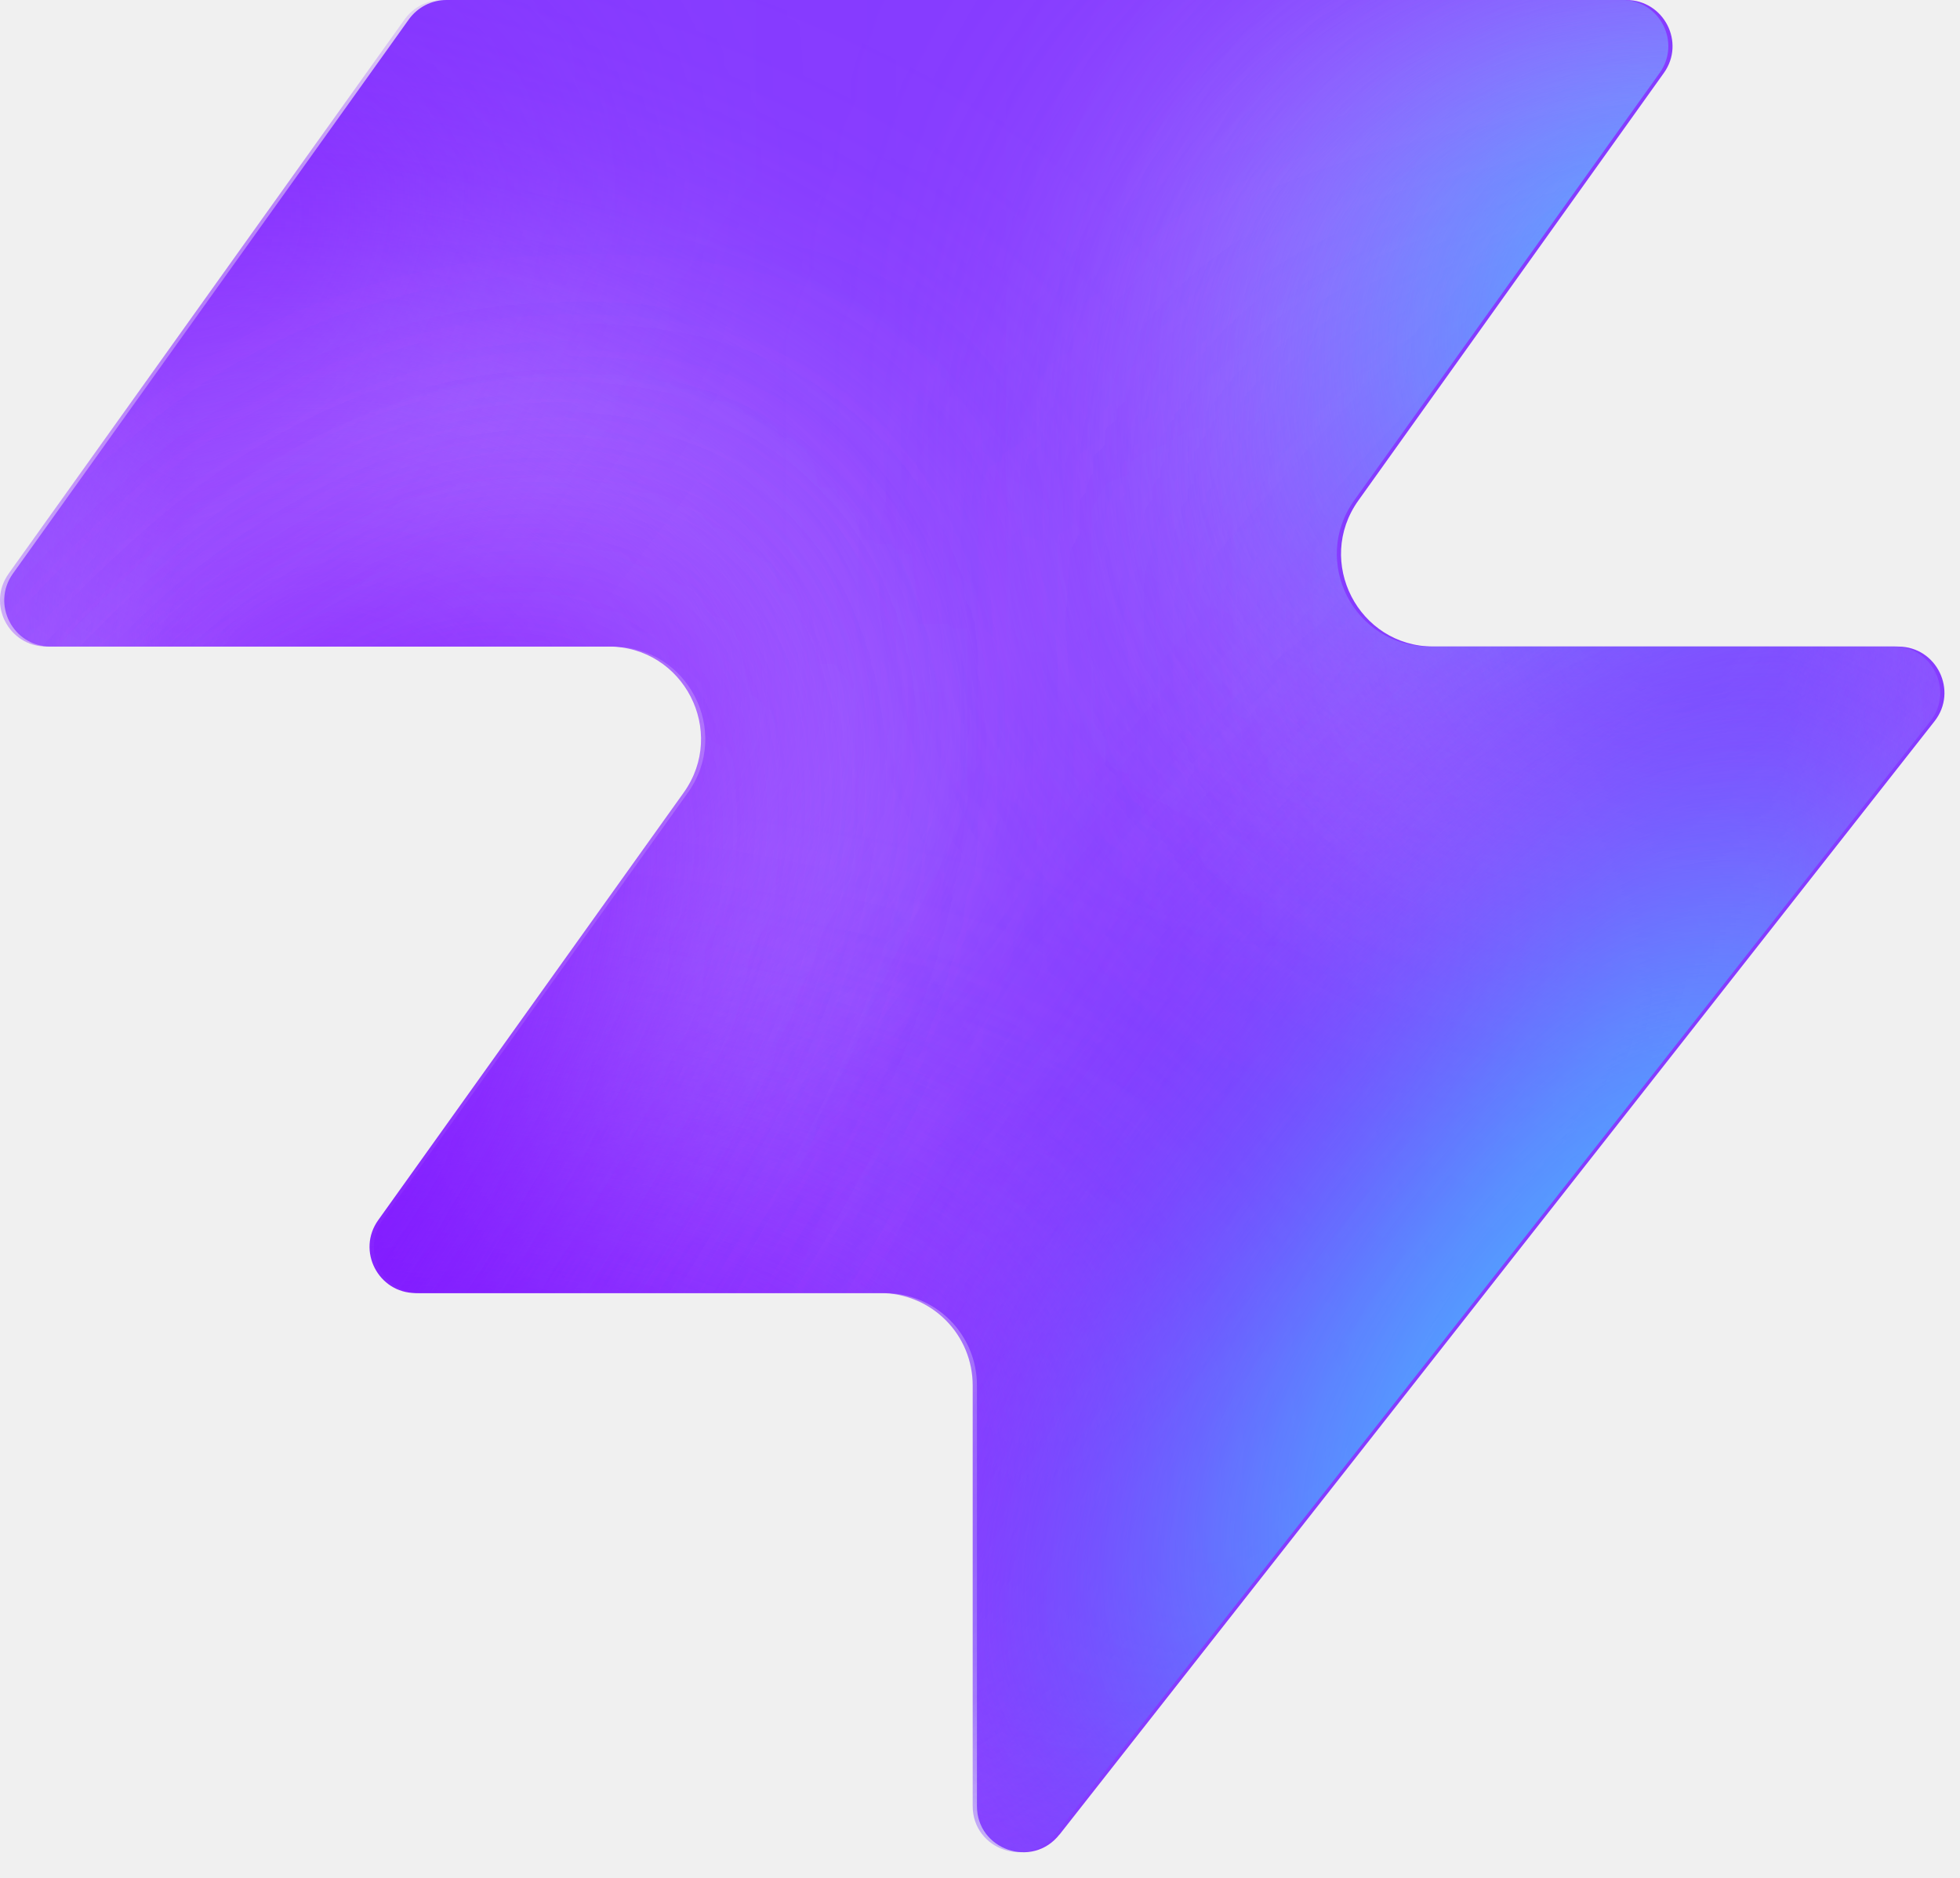
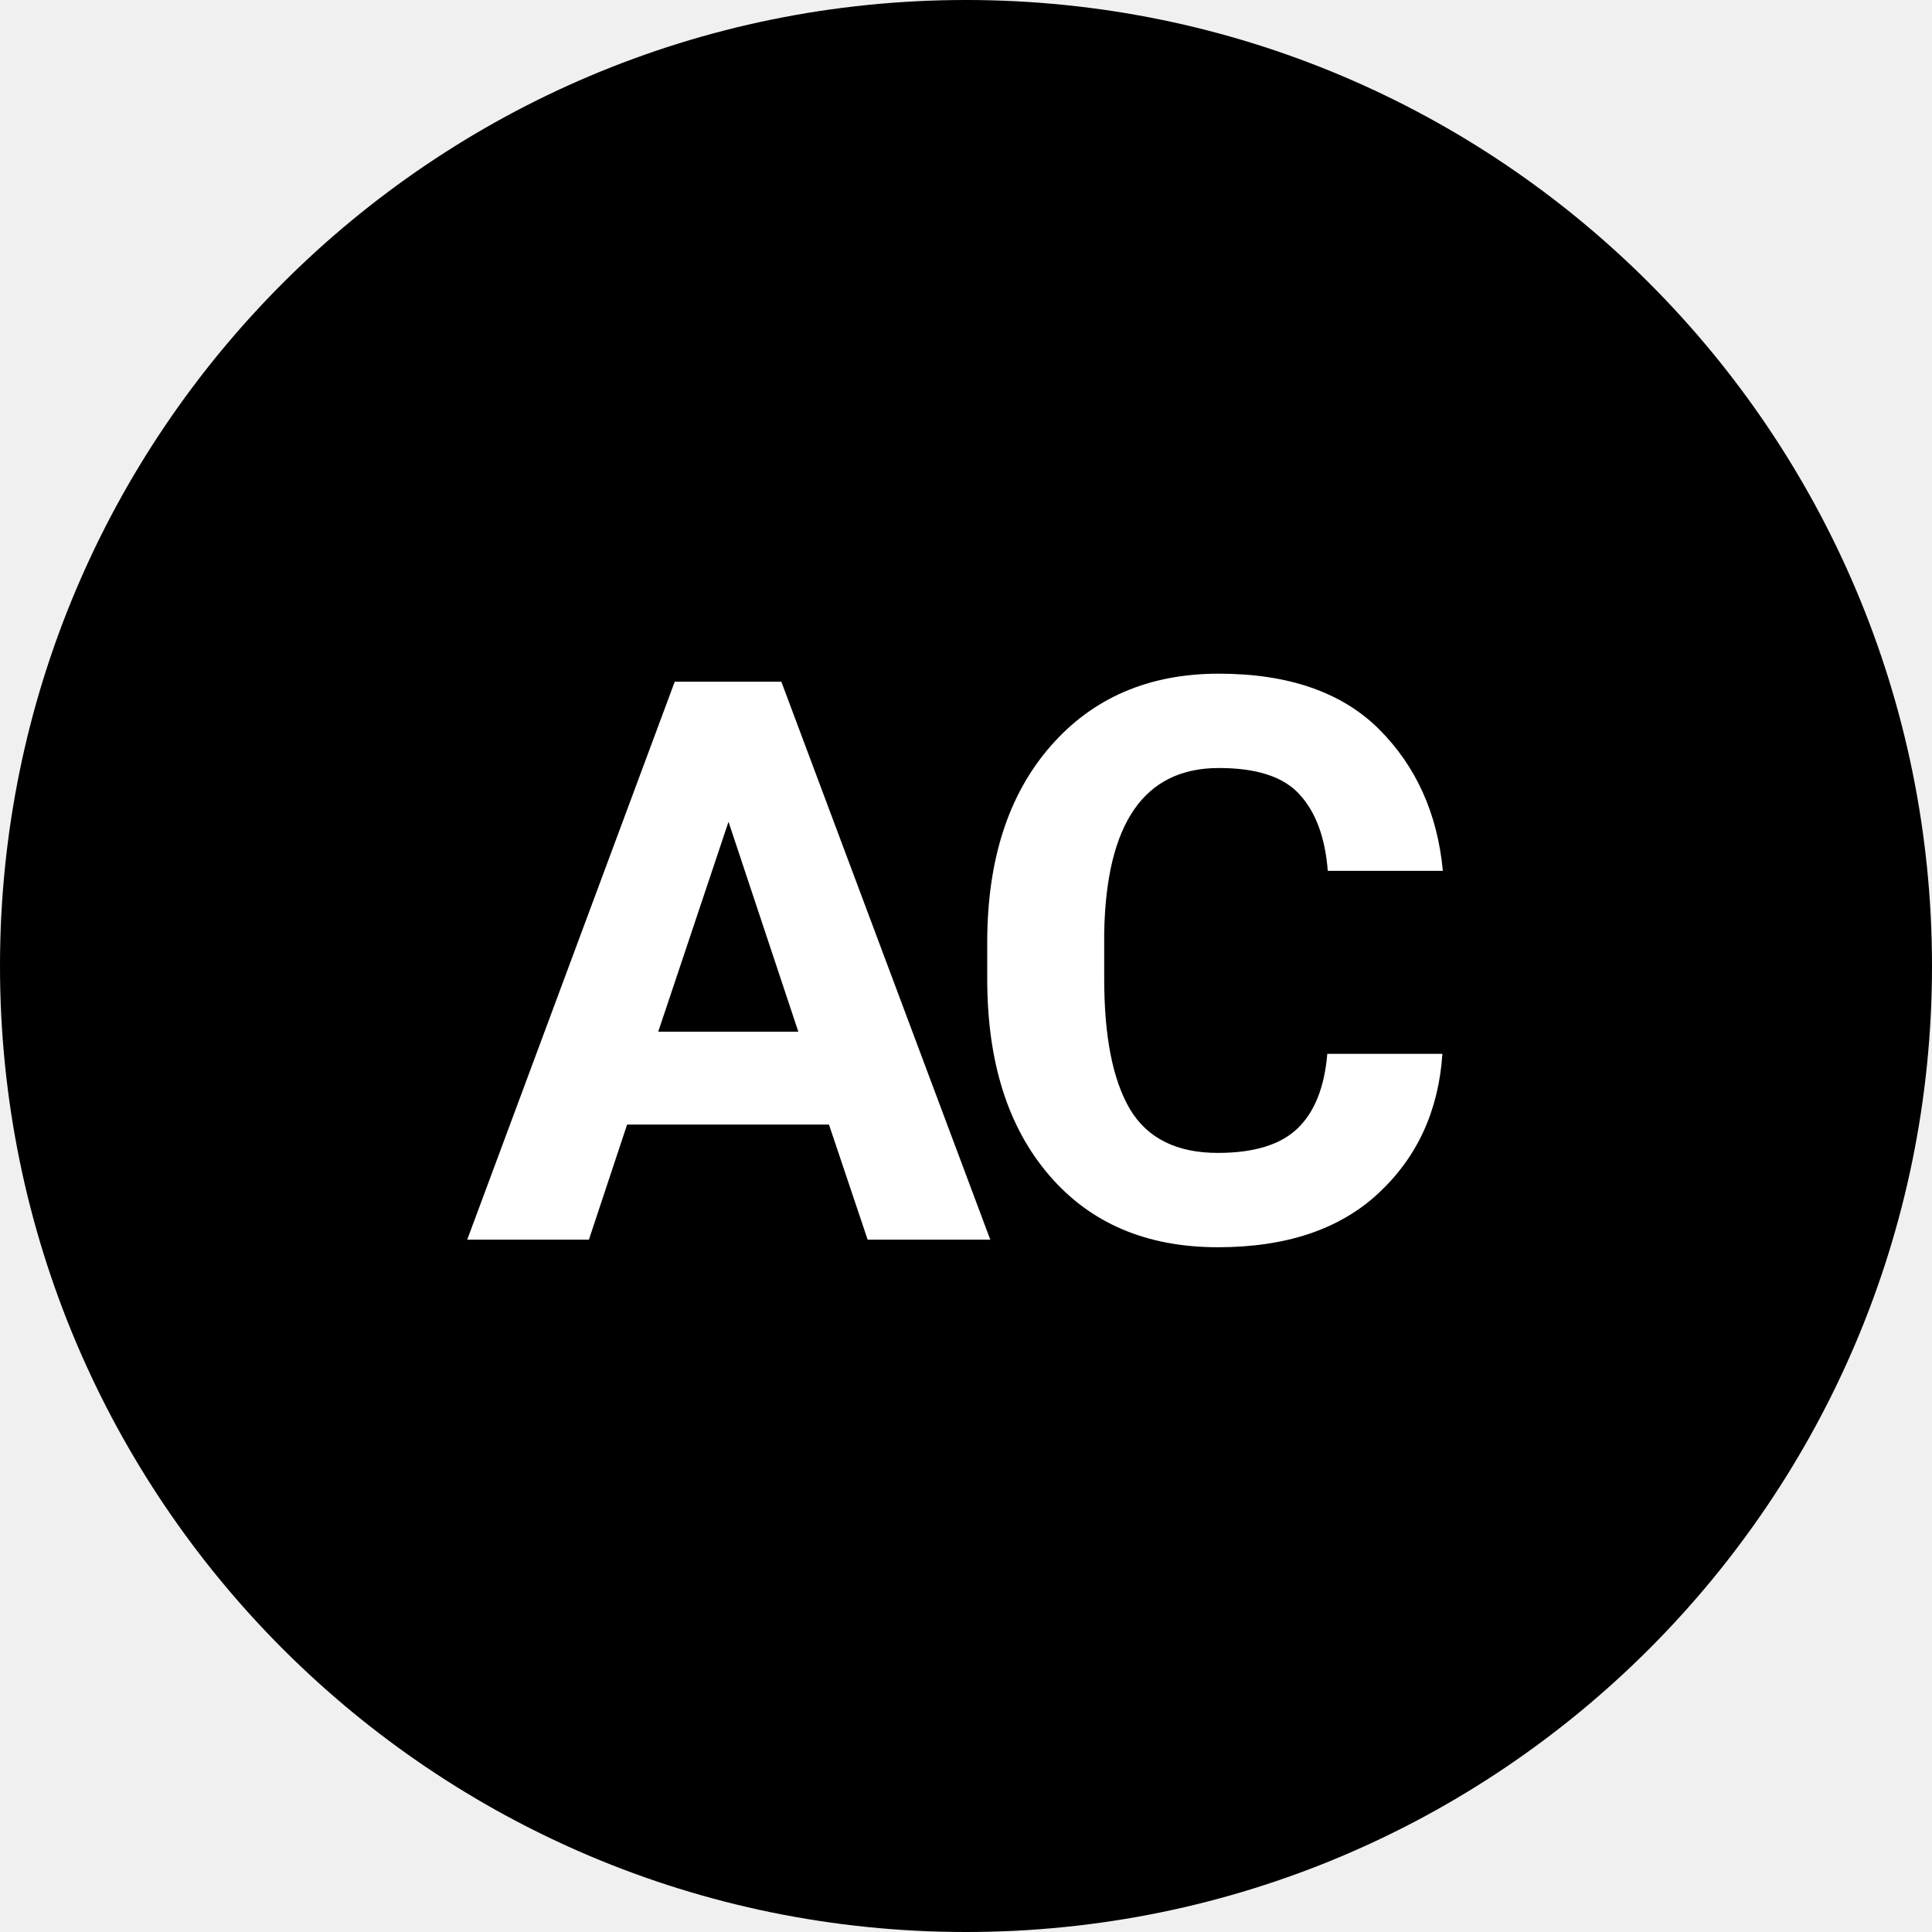
- <svg xmlns="http://www.w3.org/2000/svg" width="48" height="46" fill="none" viewBox="0 0 48 46">
-   <path fill="#863bff" d="M25.946 44.938c-.664.845-2.021.375-2.021-.698V33.937a2.26 2.26 0 0 0-2.262-2.262H10.287c-.92 0-1.456-1.04-.92-1.788l7.48-10.471c1.07-1.497 0-3.578-1.842-3.578H1.237c-.92 0-1.456-1.04-.92-1.788L10.013.474c.214-.297.556-.474.92-.474h28.894c.92 0 1.456 1.04.92 1.788l-7.48 10.471c-1.07 1.498 0 3.579 1.842 3.579h11.377c.943 0 1.473 1.088.89 1.83L25.947 44.94z" style="fill:#863bff;fill:color(display-p3 .525 .23 1);fill-opacity:1" />
-   <mask id="a" width="48" height="46" x="0" y="0" maskUnits="userSpaceOnUse" style="mask-type:alpha">
-     <path fill="#000" d="M25.842 44.938c-.664.844-2.021.375-2.021-.698V33.937a2.26 2.26 0 0 0-2.262-2.262H10.183c-.92 0-1.456-1.04-.92-1.788l7.48-10.471c1.07-1.498 0-3.579-1.842-3.579H1.133c-.92 0-1.456-1.04-.92-1.787L9.91.473c.214-.297.556-.474.92-.474h28.894c.92 0 1.456 1.04.92 1.788l-7.48 10.471c-1.07 1.498 0 3.578 1.842 3.578h11.377c.943 0 1.473 1.088.89 1.832L25.843 44.94z" style="fill:#000;fill-opacity:1" />
-   </mask>
-   <g mask="url(#a)">
-     <g filter="url(#b)">
-       <ellipse cx="5.508" cy="14.704" fill="#ede6ff" rx="5.508" ry="14.704" style="fill:#ede6ff;fill:color(display-p3 .927 .903 1);fill-opacity:1" transform="matrix(.00324 1 1 -.00324 -4.47 31.516)" />
-     </g>
-     <g filter="url(#c)">
-       <ellipse cx="10.399" cy="29.851" fill="#ede6ff" rx="10.399" ry="29.851" style="fill:#ede6ff;fill:color(display-p3 .927 .903 1);fill-opacity:1" transform="matrix(.00324 1 1 -.00324 -39.328 7.883)" />
-     </g>
-     <g filter="url(#d)">
-       <ellipse cx="5.508" cy="30.487" fill="#7e14ff" rx="5.508" ry="30.487" style="fill:#7e14ff;fill:color(display-p3 .492 .077 1);fill-opacity:1" transform="rotate(89.814 -25.913 -14.639)scale(1 -1)" />
-     </g>
-     <g filter="url(#e)">
-       <ellipse cx="5.508" cy="30.599" fill="#7e14ff" rx="5.508" ry="30.599" style="fill:#7e14ff;fill:color(display-p3 .492 .077 1);fill-opacity:1" transform="rotate(89.814 -32.644 -3.334)scale(1 -1)" />
-     </g>
-     <g filter="url(#f)">
-       <ellipse cx="5.508" cy="30.599" fill="#7e14ff" rx="5.508" ry="30.599" style="fill:#7e14ff;fill:color(display-p3 .492 .077 1);fill-opacity:1" transform="matrix(.00324 1 1 -.00324 -34.34 30.47)" />
-     </g>
-     <g filter="url(#g)">
-       <ellipse cx="14.072" cy="22.078" fill="#ede6ff" rx="14.072" ry="22.078" style="fill:#ede6ff;fill:color(display-p3 .927 .903 1);fill-opacity:1" transform="rotate(93.35 24.506 48.493)scale(-1 1)" />
-     </g>
-     <g filter="url(#h)">
-       <ellipse cx="3.47" cy="21.501" fill="#7e14ff" rx="3.47" ry="21.501" style="fill:#7e14ff;fill:color(display-p3 .492 .077 1);fill-opacity:1" transform="rotate(89.009 28.708 47.59)scale(-1 1)" />
-     </g>
-     <g filter="url(#i)">
-       <ellipse cx="3.47" cy="21.501" fill="#7e14ff" rx="3.47" ry="21.501" style="fill:#7e14ff;fill:color(display-p3 .492 .077 1);fill-opacity:1" transform="rotate(89.009 28.708 47.59)scale(-1 1)" />
-     </g>
-     <g filter="url(#j)">
-       <ellipse cx=".387" cy="8.972" fill="#7e14ff" rx="4.407" ry="29.108" style="fill:#7e14ff;fill:color(display-p3 .492 .077 1);fill-opacity:1" transform="rotate(39.51 .387 8.972)" />
-     </g>
-     <g filter="url(#k)">
-       <ellipse cx="47.523" cy="-6.092" fill="#7e14ff" rx="4.407" ry="29.108" style="fill:#7e14ff;fill:color(display-p3 .492 .077 1);fill-opacity:1" transform="rotate(37.892 47.523 -6.092)" />
-     </g>
-     <g filter="url(#l)">
-       <ellipse cx="41.412" cy="6.333" fill="#47bfff" rx="5.971" ry="9.665" style="fill:#47bfff;fill:color(display-p3 .28 .748 1);fill-opacity:1" transform="rotate(37.892 41.412 6.333)" />
-     </g>
-     <g filter="url(#m)">
-       <ellipse cx="-1.879" cy="38.332" fill="#7e14ff" rx="4.407" ry="29.108" style="fill:#7e14ff;fill:color(display-p3 .492 .077 1);fill-opacity:1" transform="rotate(37.892 -1.88 38.332)" />
-     </g>
-     <g filter="url(#n)">
-       <ellipse cx="-1.879" cy="38.332" fill="#7e14ff" rx="4.407" ry="29.108" style="fill:#7e14ff;fill:color(display-p3 .492 .077 1);fill-opacity:1" transform="rotate(37.892 -1.88 38.332)" />
-     </g>
-     <g filter="url(#o)">
-       <ellipse cx="35.651" cy="29.907" fill="#7e14ff" rx="4.407" ry="29.108" style="fill:#7e14ff;fill:color(display-p3 .492 .077 1);fill-opacity:1" transform="rotate(37.892 35.651 29.907)" />
-     </g>
-     <g filter="url(#p)">
-       <ellipse cx="38.418" cy="32.4" fill="#47bfff" rx="5.971" ry="15.297" style="fill:#47bfff;fill:color(display-p3 .28 .748 1);fill-opacity:1" transform="rotate(37.892 38.418 32.4)" />
-     </g>
-   </g>
-   <defs>
-     <filter id="b" width="60.045" height="41.654" x="-19.77" y="16.149" color-interpolation-filters="sRGB" filterUnits="userSpaceOnUse">
-       <feFlood flood-opacity="0" result="BackgroundImageFix" />
-       <feBlend in="SourceGraphic" in2="BackgroundImageFix" result="shape" />
-       <feGaussianBlur result="effect1_foregroundBlur_2002_17158" stdDeviation="7.659" />
-     </filter>
-     <filter id="c" width="90.34" height="51.437" x="-54.613" y="-7.533" color-interpolation-filters="sRGB" filterUnits="userSpaceOnUse">
-       <feFlood flood-opacity="0" result="BackgroundImageFix" />
-       <feBlend in="SourceGraphic" in2="BackgroundImageFix" result="shape" />
-       <feGaussianBlur result="effect1_foregroundBlur_2002_17158" stdDeviation="7.659" />
-     </filter>
-     <filter id="d" width="79.355" height="29.4" x="-49.64" y="2.03" color-interpolation-filters="sRGB" filterUnits="userSpaceOnUse">
-       <feFlood flood-opacity="0" result="BackgroundImageFix" />
-       <feBlend in="SourceGraphic" in2="BackgroundImageFix" result="shape" />
-       <feGaussianBlur result="effect1_foregroundBlur_2002_17158" stdDeviation="4.596" />
-     </filter>
-     <filter id="e" width="79.579" height="29.4" x="-45.045" y="20.029" color-interpolation-filters="sRGB" filterUnits="userSpaceOnUse">
-       <feFlood flood-opacity="0" result="BackgroundImageFix" />
-       <feBlend in="SourceGraphic" in2="BackgroundImageFix" result="shape" />
-       <feGaussianBlur result="effect1_foregroundBlur_2002_17158" stdDeviation="4.596" />
-     </filter>
-     <filter id="f" width="79.579" height="29.4" x="-43.513" y="21.178" color-interpolation-filters="sRGB" filterUnits="userSpaceOnUse">
-       <feFlood flood-opacity="0" result="BackgroundImageFix" />
-       <feBlend in="SourceGraphic" in2="BackgroundImageFix" result="shape" />
-       <feGaussianBlur result="effect1_foregroundBlur_2002_17158" stdDeviation="4.596" />
-     </filter>
-     <filter id="g" width="74.749" height="58.852" x="15.756" y="-17.901" color-interpolation-filters="sRGB" filterUnits="userSpaceOnUse">
-       <feFlood flood-opacity="0" result="BackgroundImageFix" />
-       <feBlend in="SourceGraphic" in2="BackgroundImageFix" result="shape" />
-       <feGaussianBlur result="effect1_foregroundBlur_2002_17158" stdDeviation="7.659" />
-     </filter>
-     <filter id="h" width="61.377" height="25.362" x="23.548" y="2.284" color-interpolation-filters="sRGB" filterUnits="userSpaceOnUse">
-       <feFlood flood-opacity="0" result="BackgroundImageFix" />
-       <feBlend in="SourceGraphic" in2="BackgroundImageFix" result="shape" />
-       <feGaussianBlur result="effect1_foregroundBlur_2002_17158" stdDeviation="4.596" />
-     </filter>
-     <filter id="i" width="61.377" height="25.362" x="23.548" y="2.284" color-interpolation-filters="sRGB" filterUnits="userSpaceOnUse">
-       <feFlood flood-opacity="0" result="BackgroundImageFix" />
-       <feBlend in="SourceGraphic" in2="BackgroundImageFix" result="shape" />
-       <feGaussianBlur result="effect1_foregroundBlur_2002_17158" stdDeviation="4.596" />
-     </filter>
-     <filter id="j" width="56.045" height="63.649" x="-27.636" y="-22.853" color-interpolation-filters="sRGB" filterUnits="userSpaceOnUse">
-       <feFlood flood-opacity="0" result="BackgroundImageFix" />
-       <feBlend in="SourceGraphic" in2="BackgroundImageFix" result="shape" />
-       <feGaussianBlur result="effect1_foregroundBlur_2002_17158" stdDeviation="4.596" />
-     </filter>
-     <filter id="k" width="54.814" height="64.646" x="20.116" y="-38.415" color-interpolation-filters="sRGB" filterUnits="userSpaceOnUse">
-       <feFlood flood-opacity="0" result="BackgroundImageFix" />
-       <feBlend in="SourceGraphic" in2="BackgroundImageFix" result="shape" />
-       <feGaussianBlur result="effect1_foregroundBlur_2002_17158" stdDeviation="4.596" />
-     </filter>
-     <filter id="l" width="33.541" height="35.313" x="24.641" y="-11.323" color-interpolation-filters="sRGB" filterUnits="userSpaceOnUse">
-       <feFlood flood-opacity="0" result="BackgroundImageFix" />
-       <feBlend in="SourceGraphic" in2="BackgroundImageFix" result="shape" />
-       <feGaussianBlur result="effect1_foregroundBlur_2002_17158" stdDeviation="4.596" />
-     </filter>
-     <filter id="m" width="54.814" height="64.646" x="-29.286" y="6.009" color-interpolation-filters="sRGB" filterUnits="userSpaceOnUse">
-       <feFlood flood-opacity="0" result="BackgroundImageFix" />
-       <feBlend in="SourceGraphic" in2="BackgroundImageFix" result="shape" />
-       <feGaussianBlur result="effect1_foregroundBlur_2002_17158" stdDeviation="4.596" />
-     </filter>
-     <filter id="n" width="54.814" height="64.646" x="-29.286" y="6.009" color-interpolation-filters="sRGB" filterUnits="userSpaceOnUse">
-       <feFlood flood-opacity="0" result="BackgroundImageFix" />
-       <feBlend in="SourceGraphic" in2="BackgroundImageFix" result="shape" />
-       <feGaussianBlur result="effect1_foregroundBlur_2002_17158" stdDeviation="4.596" />
-     </filter>
-     <filter id="o" width="54.814" height="64.646" x="8.244" y="-2.416" color-interpolation-filters="sRGB" filterUnits="userSpaceOnUse">
-       <feFlood flood-opacity="0" result="BackgroundImageFix" />
-       <feBlend in="SourceGraphic" in2="BackgroundImageFix" result="shape" />
-       <feGaussianBlur result="effect1_foregroundBlur_2002_17158" stdDeviation="4.596" />
-     </filter>
-     <filter id="p" width="39.409" height="43.623" x="18.713" y="10.588" color-interpolation-filters="sRGB" filterUnits="userSpaceOnUse">
-       <feFlood flood-opacity="0" result="BackgroundImageFix" />
-       <feBlend in="SourceGraphic" in2="BackgroundImageFix" result="shape" />
-       <feGaussianBlur result="effect1_foregroundBlur_2002_17158" stdDeviation="4.596" />
-     </filter>
-   </defs>
+ <svg xmlns="http://www.w3.org/2000/svg" viewBox="0 0 64 64" width="100%" height="100%">
+   <circle cx="32" cy="32" r="32" fill="#000000" />
+   <text x="50%" y="53%" dominant-baseline="middle" text-anchor="middle" fill="#FFFFFF" font-family="system-ui, -apple-system, BlinkMacSystemFont, 'Segoe UI', Roboto, sans-serif" font-weight="700" font-size="26" letter-spacing="-1">
+     AC
+   </text>
</svg>
